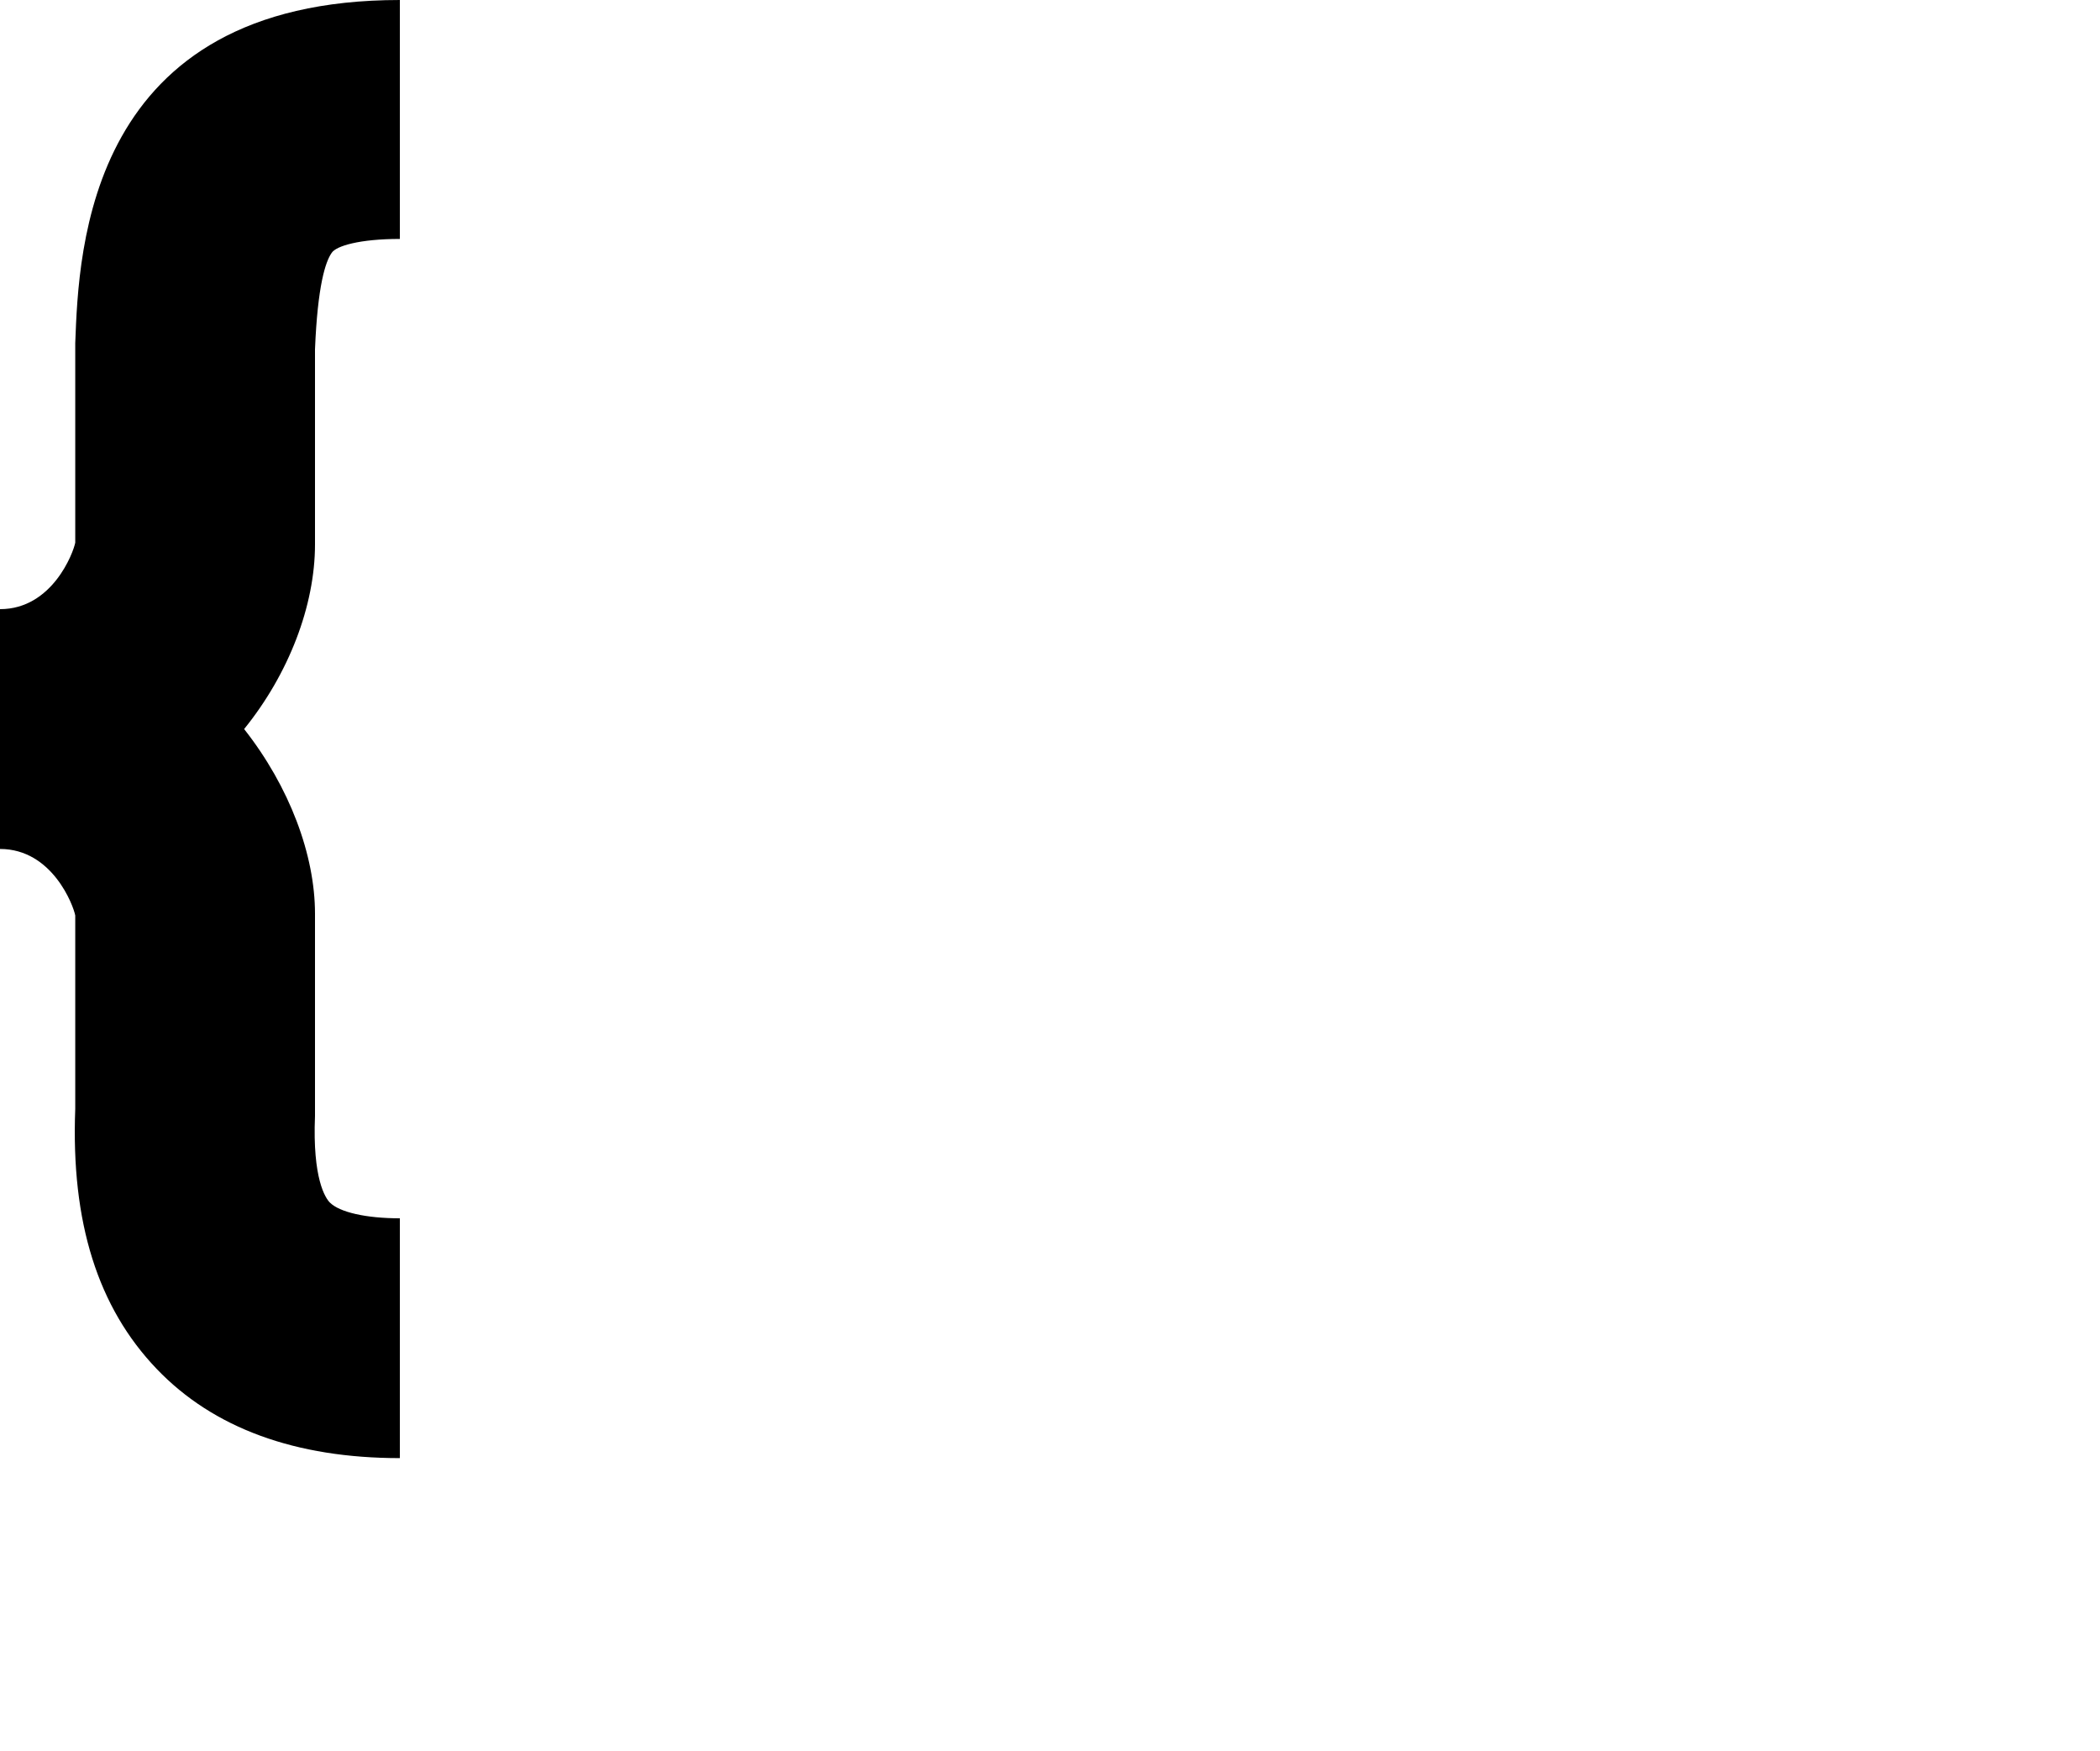
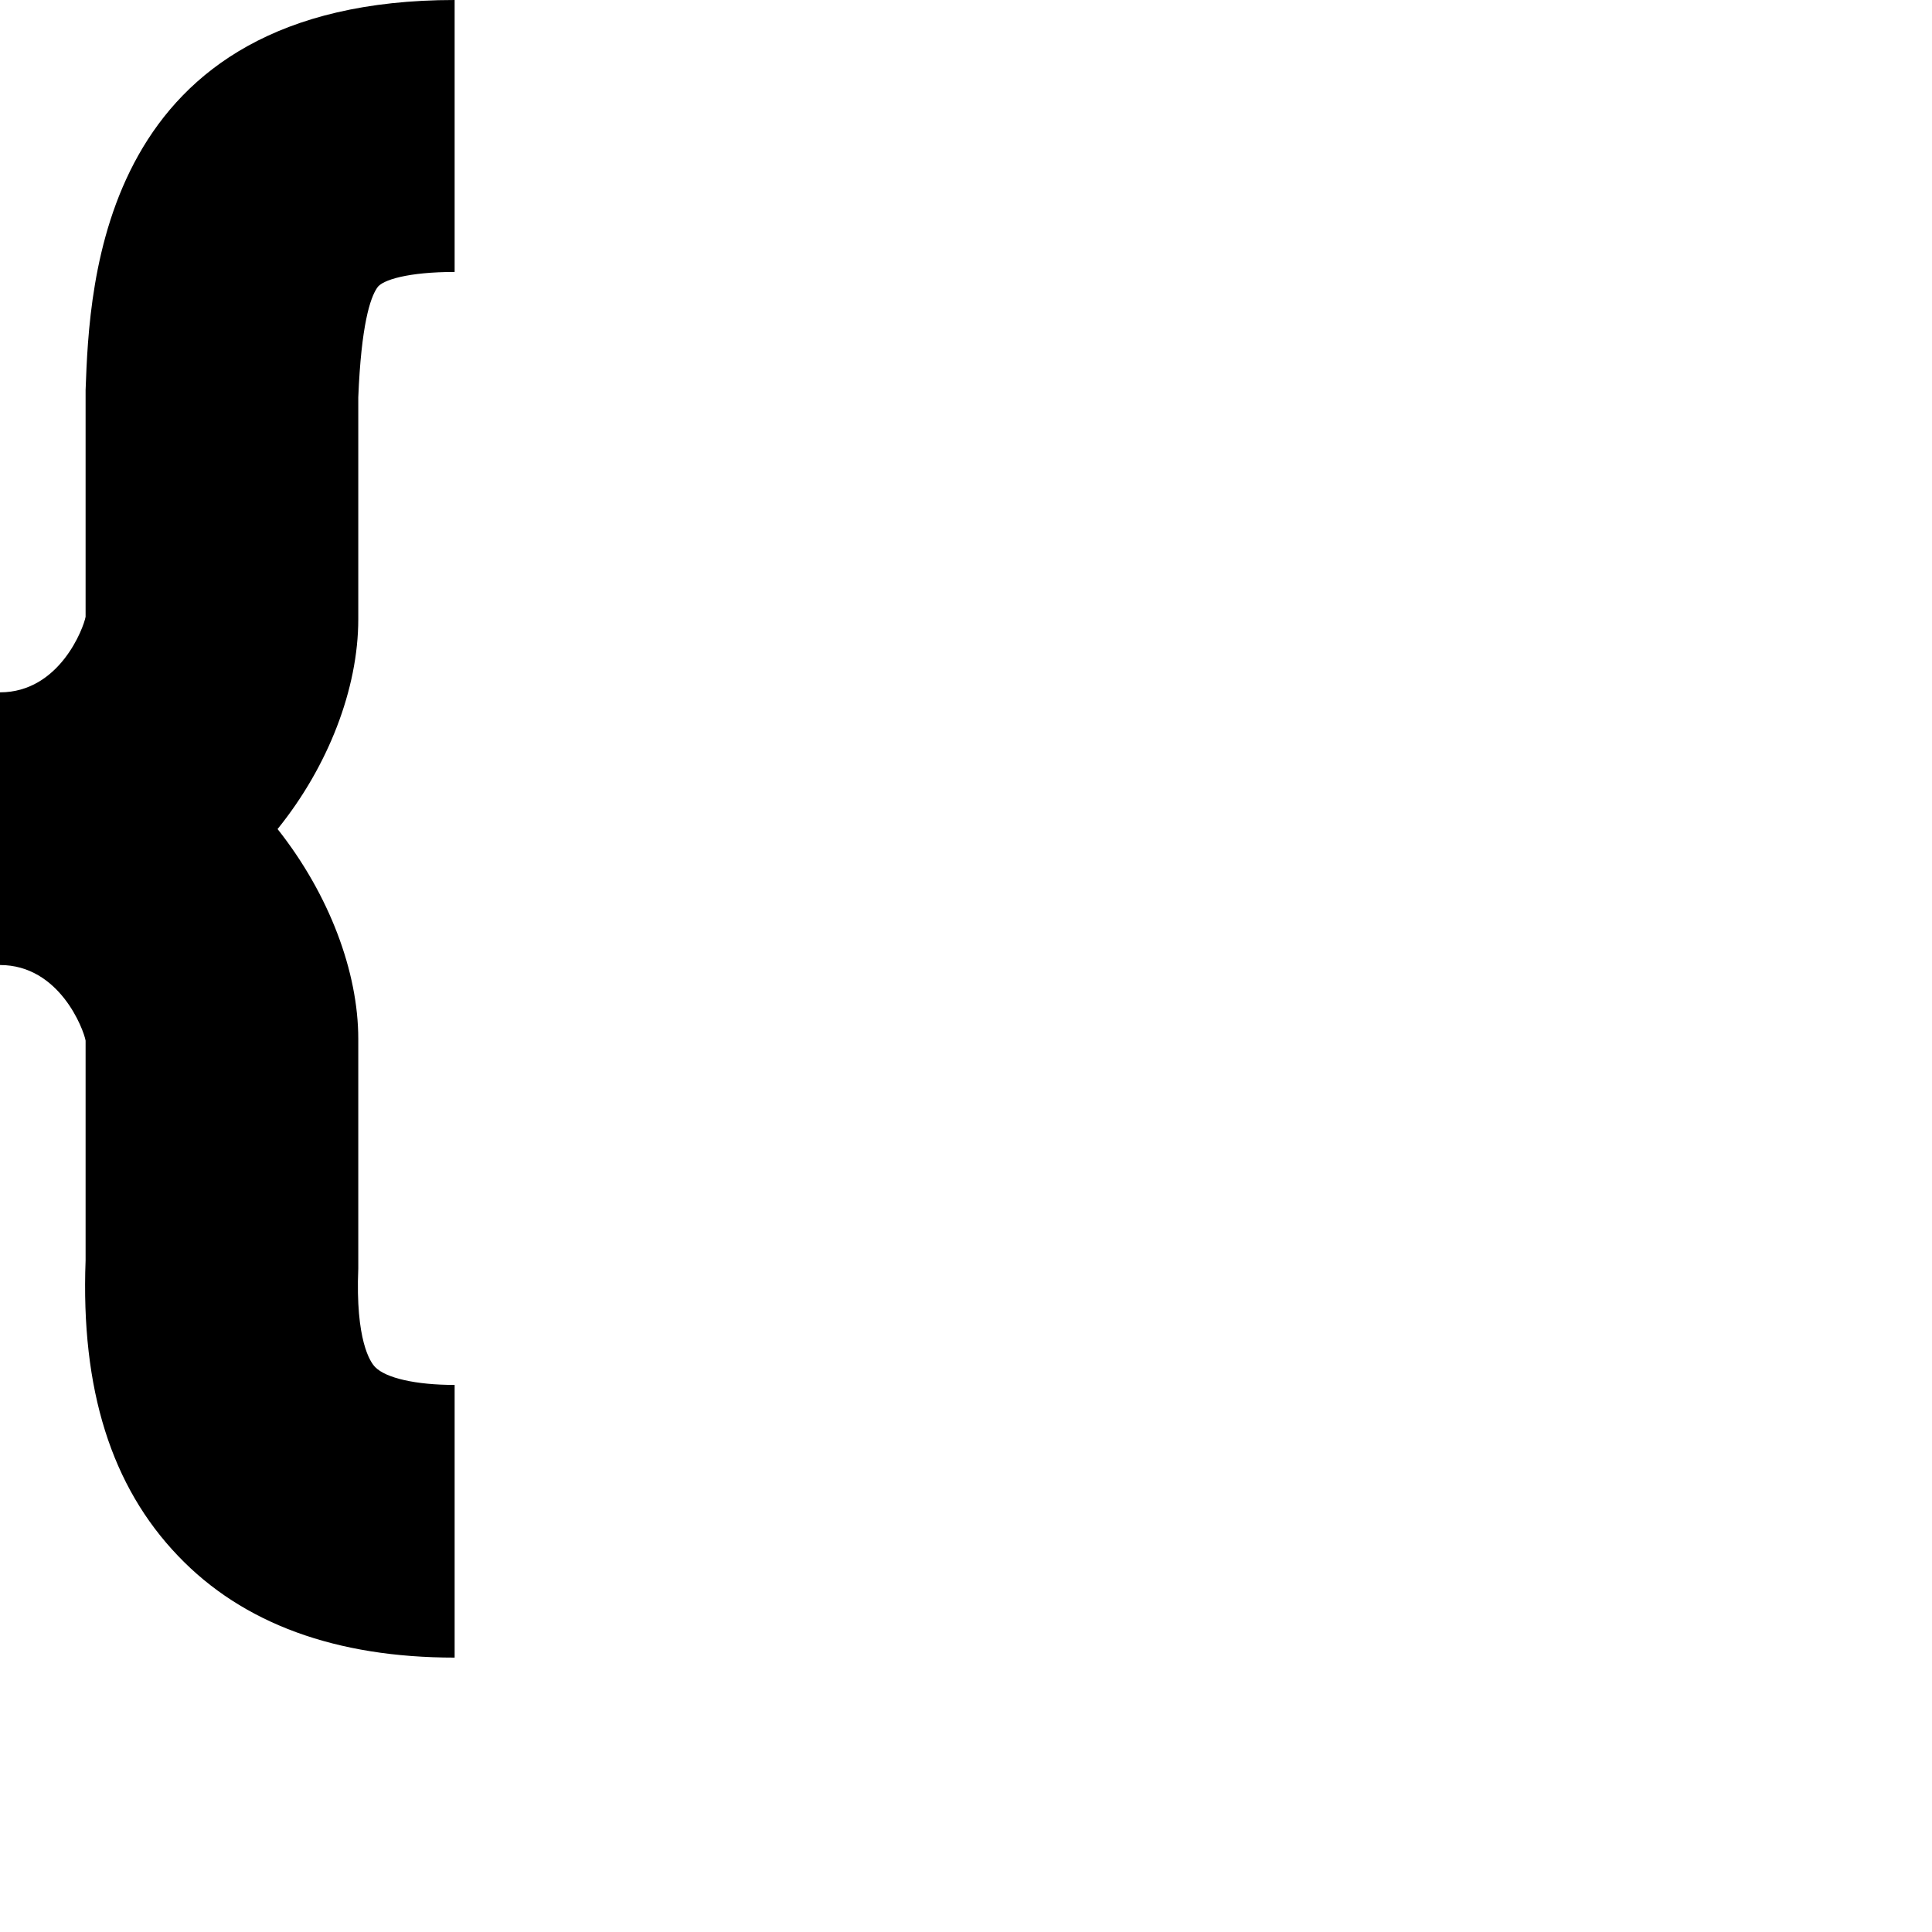
- <svg xmlns="http://www.w3.org/2000/svg" version="1.1" viewBox="0,0,240,200">
-   <path d="M45.7,166.6v-27.4c-3.9,0-6.9-0.7-8-1.8c-0.5-0.5-2-2.7-1.7-9.9l0-0.6v-22.5c0-6.7-2.9-14.5-8.1-21.1C33,77,36,69.2,36,62.2  V39.9c0.3-7.3,1.2-10,1.9-11c0.5-0.8,3.2-1.6,7.8-1.6V0C10,0,9,28.5,8.6,39.2l0,0.5V62C8.4,63.1,6,69.6,0,69.6L0,97  c6,0,8.4,6.5,8.6,7.6v22.1c-0.5,13,2.6,22.7,9.3,29.7C24.4,163.2,33.8,166.6,45.7,166.6z" />
+ <svg xmlns="http://www.w3.org/2000/svg" version="1.1" id="Layer_1" x="0px" y="0px" viewBox="0 0 790 790" style="enable-background:new 0 0 790 790;" xml:space="preserve">
+   <g>
+     <path d="M185.9,677.8V566.3c-15.9,0-28.1-2.8-32.5-7.3c-2-2-8.1-11-6.9-40.3v-2.4v-91.5c0-27.3-11.8-59-33-85.8   c20.7-25.6,33-57.4,33-85.8v-90.7c1.2-29.7,4.9-40.7,7.7-44.8c2-3.3,13-6.5,31.7-6.5V0C40.7,0,36.6,116,35,159.5v2v90.7   c-0.8,4.5-10.6,30.9-35,30.9v111.5c24.4,0,34.2,26.4,35,30.9v89.9c-2,52.9,10.6,92.4,37.8,120.8C99.3,664,137.5,677.8,185.9,677.8z   " />
+   </g>
</svg>
